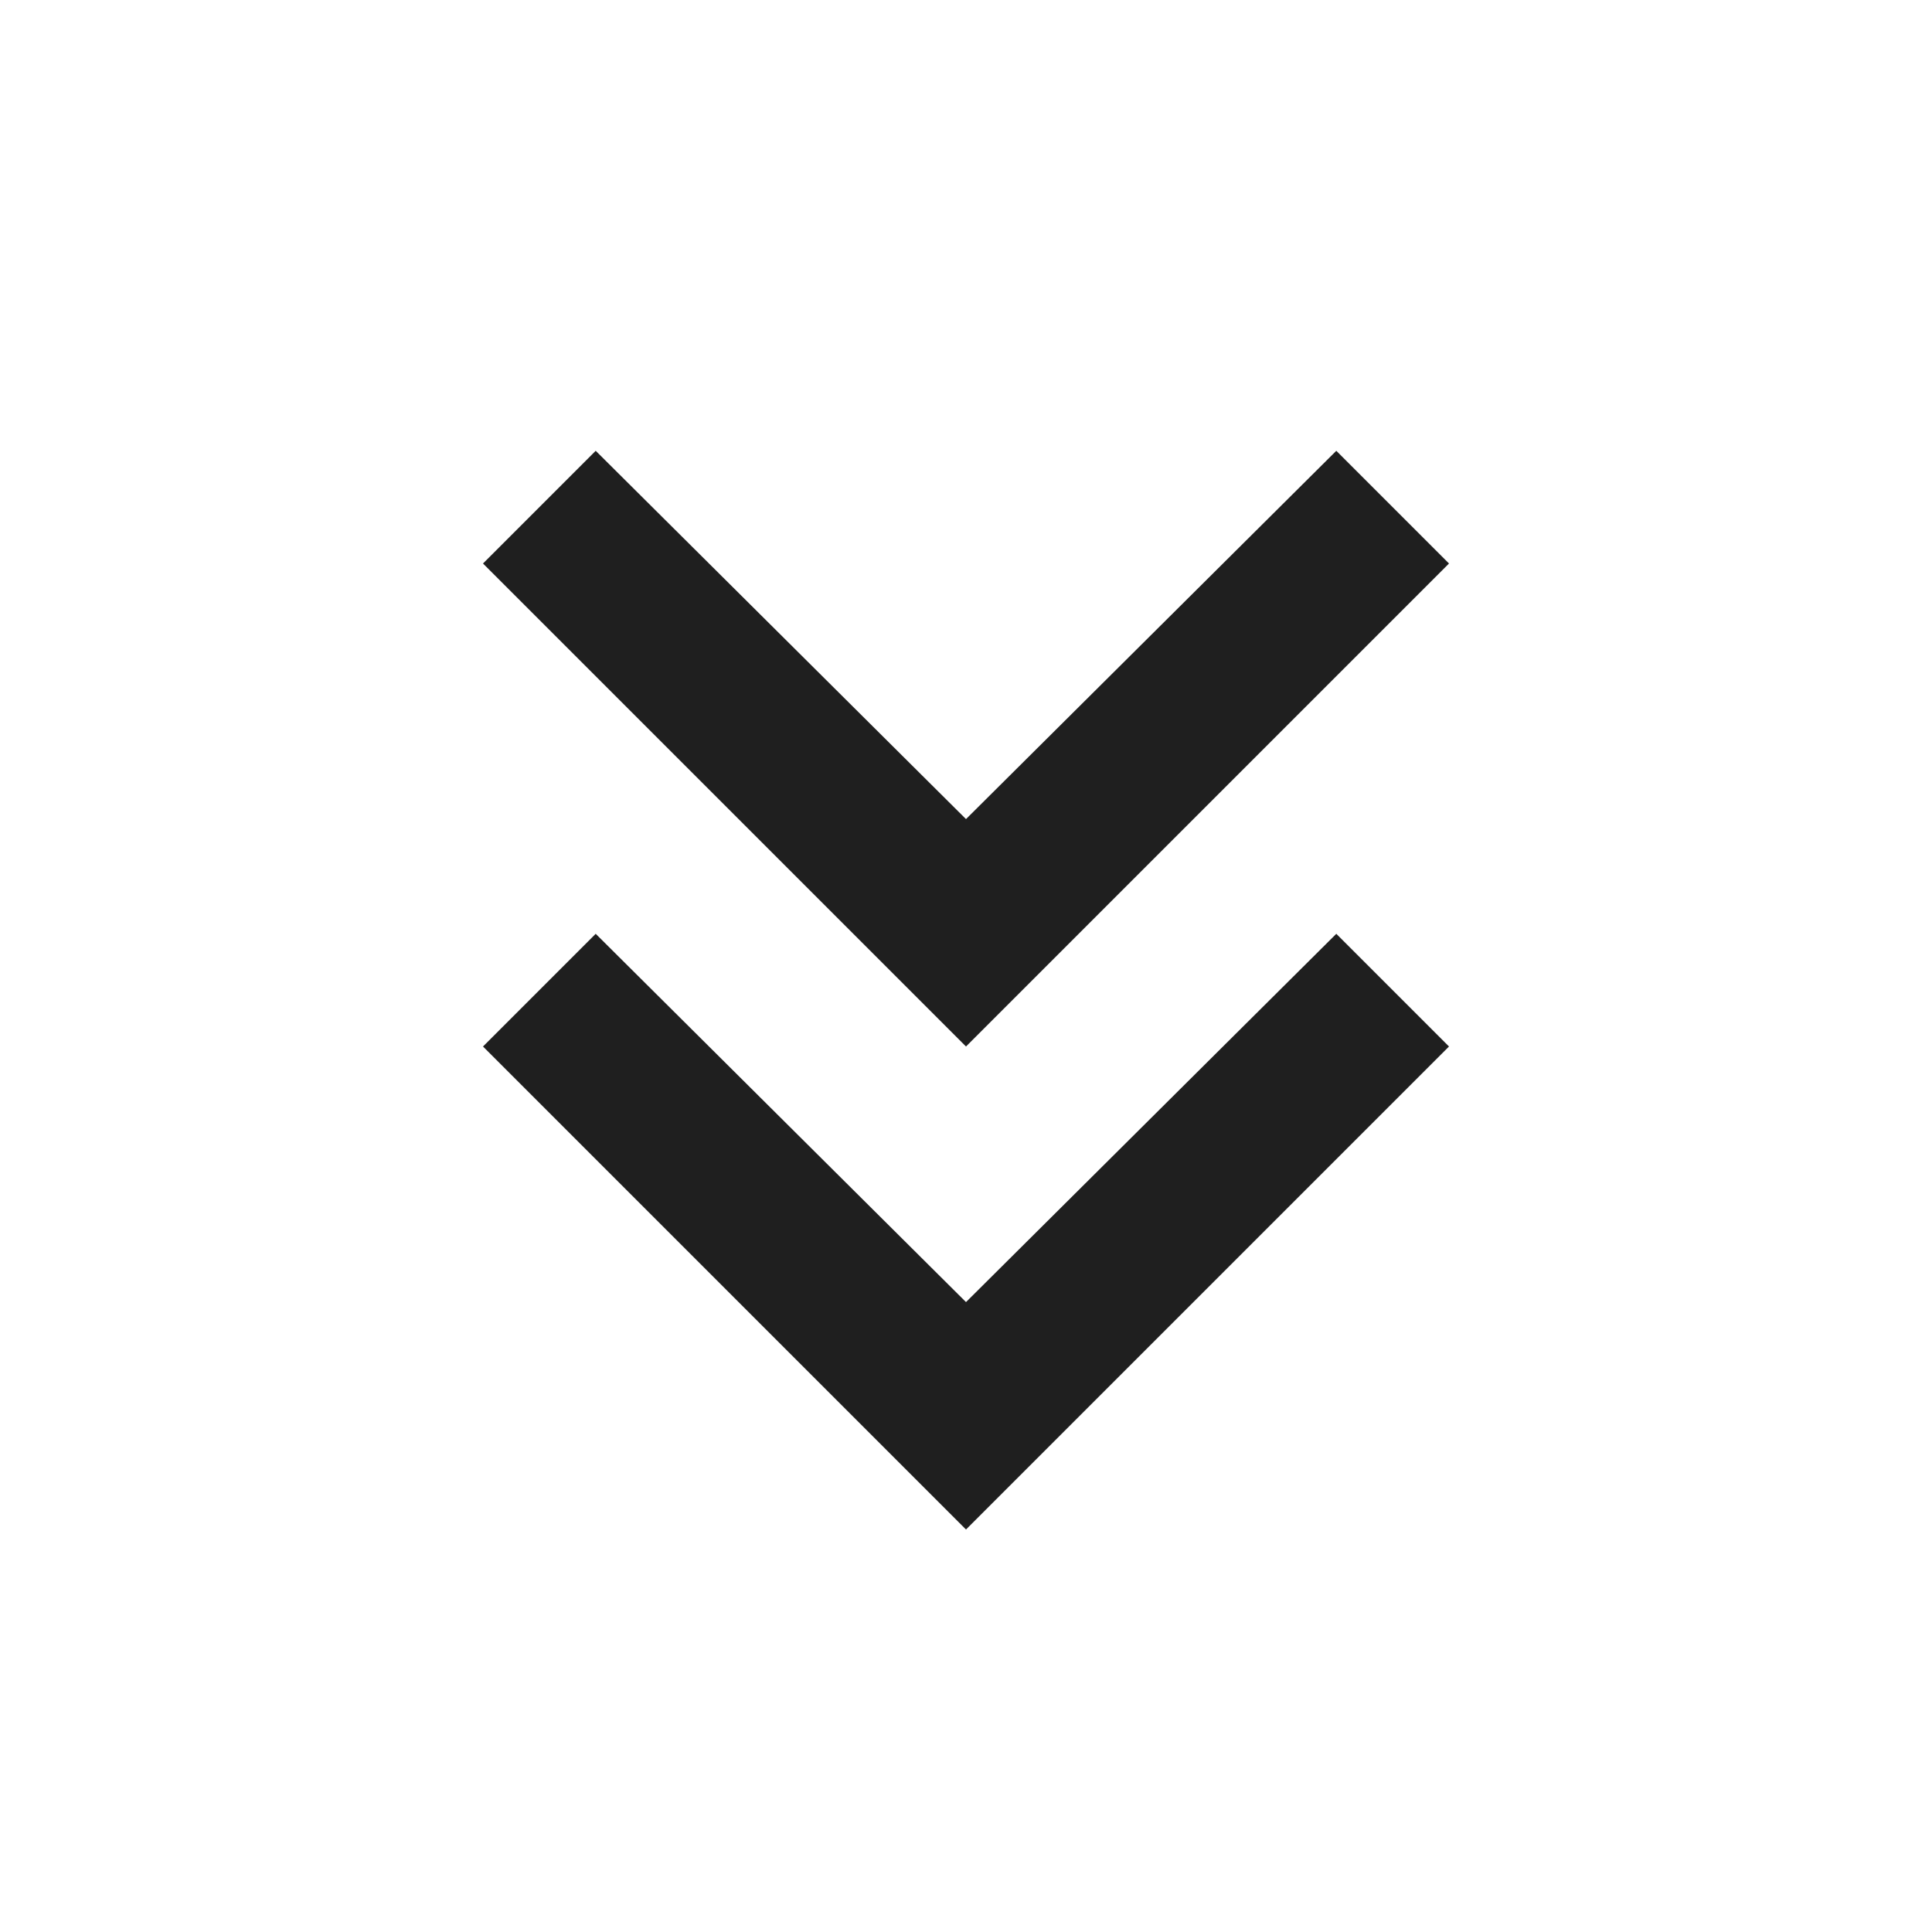
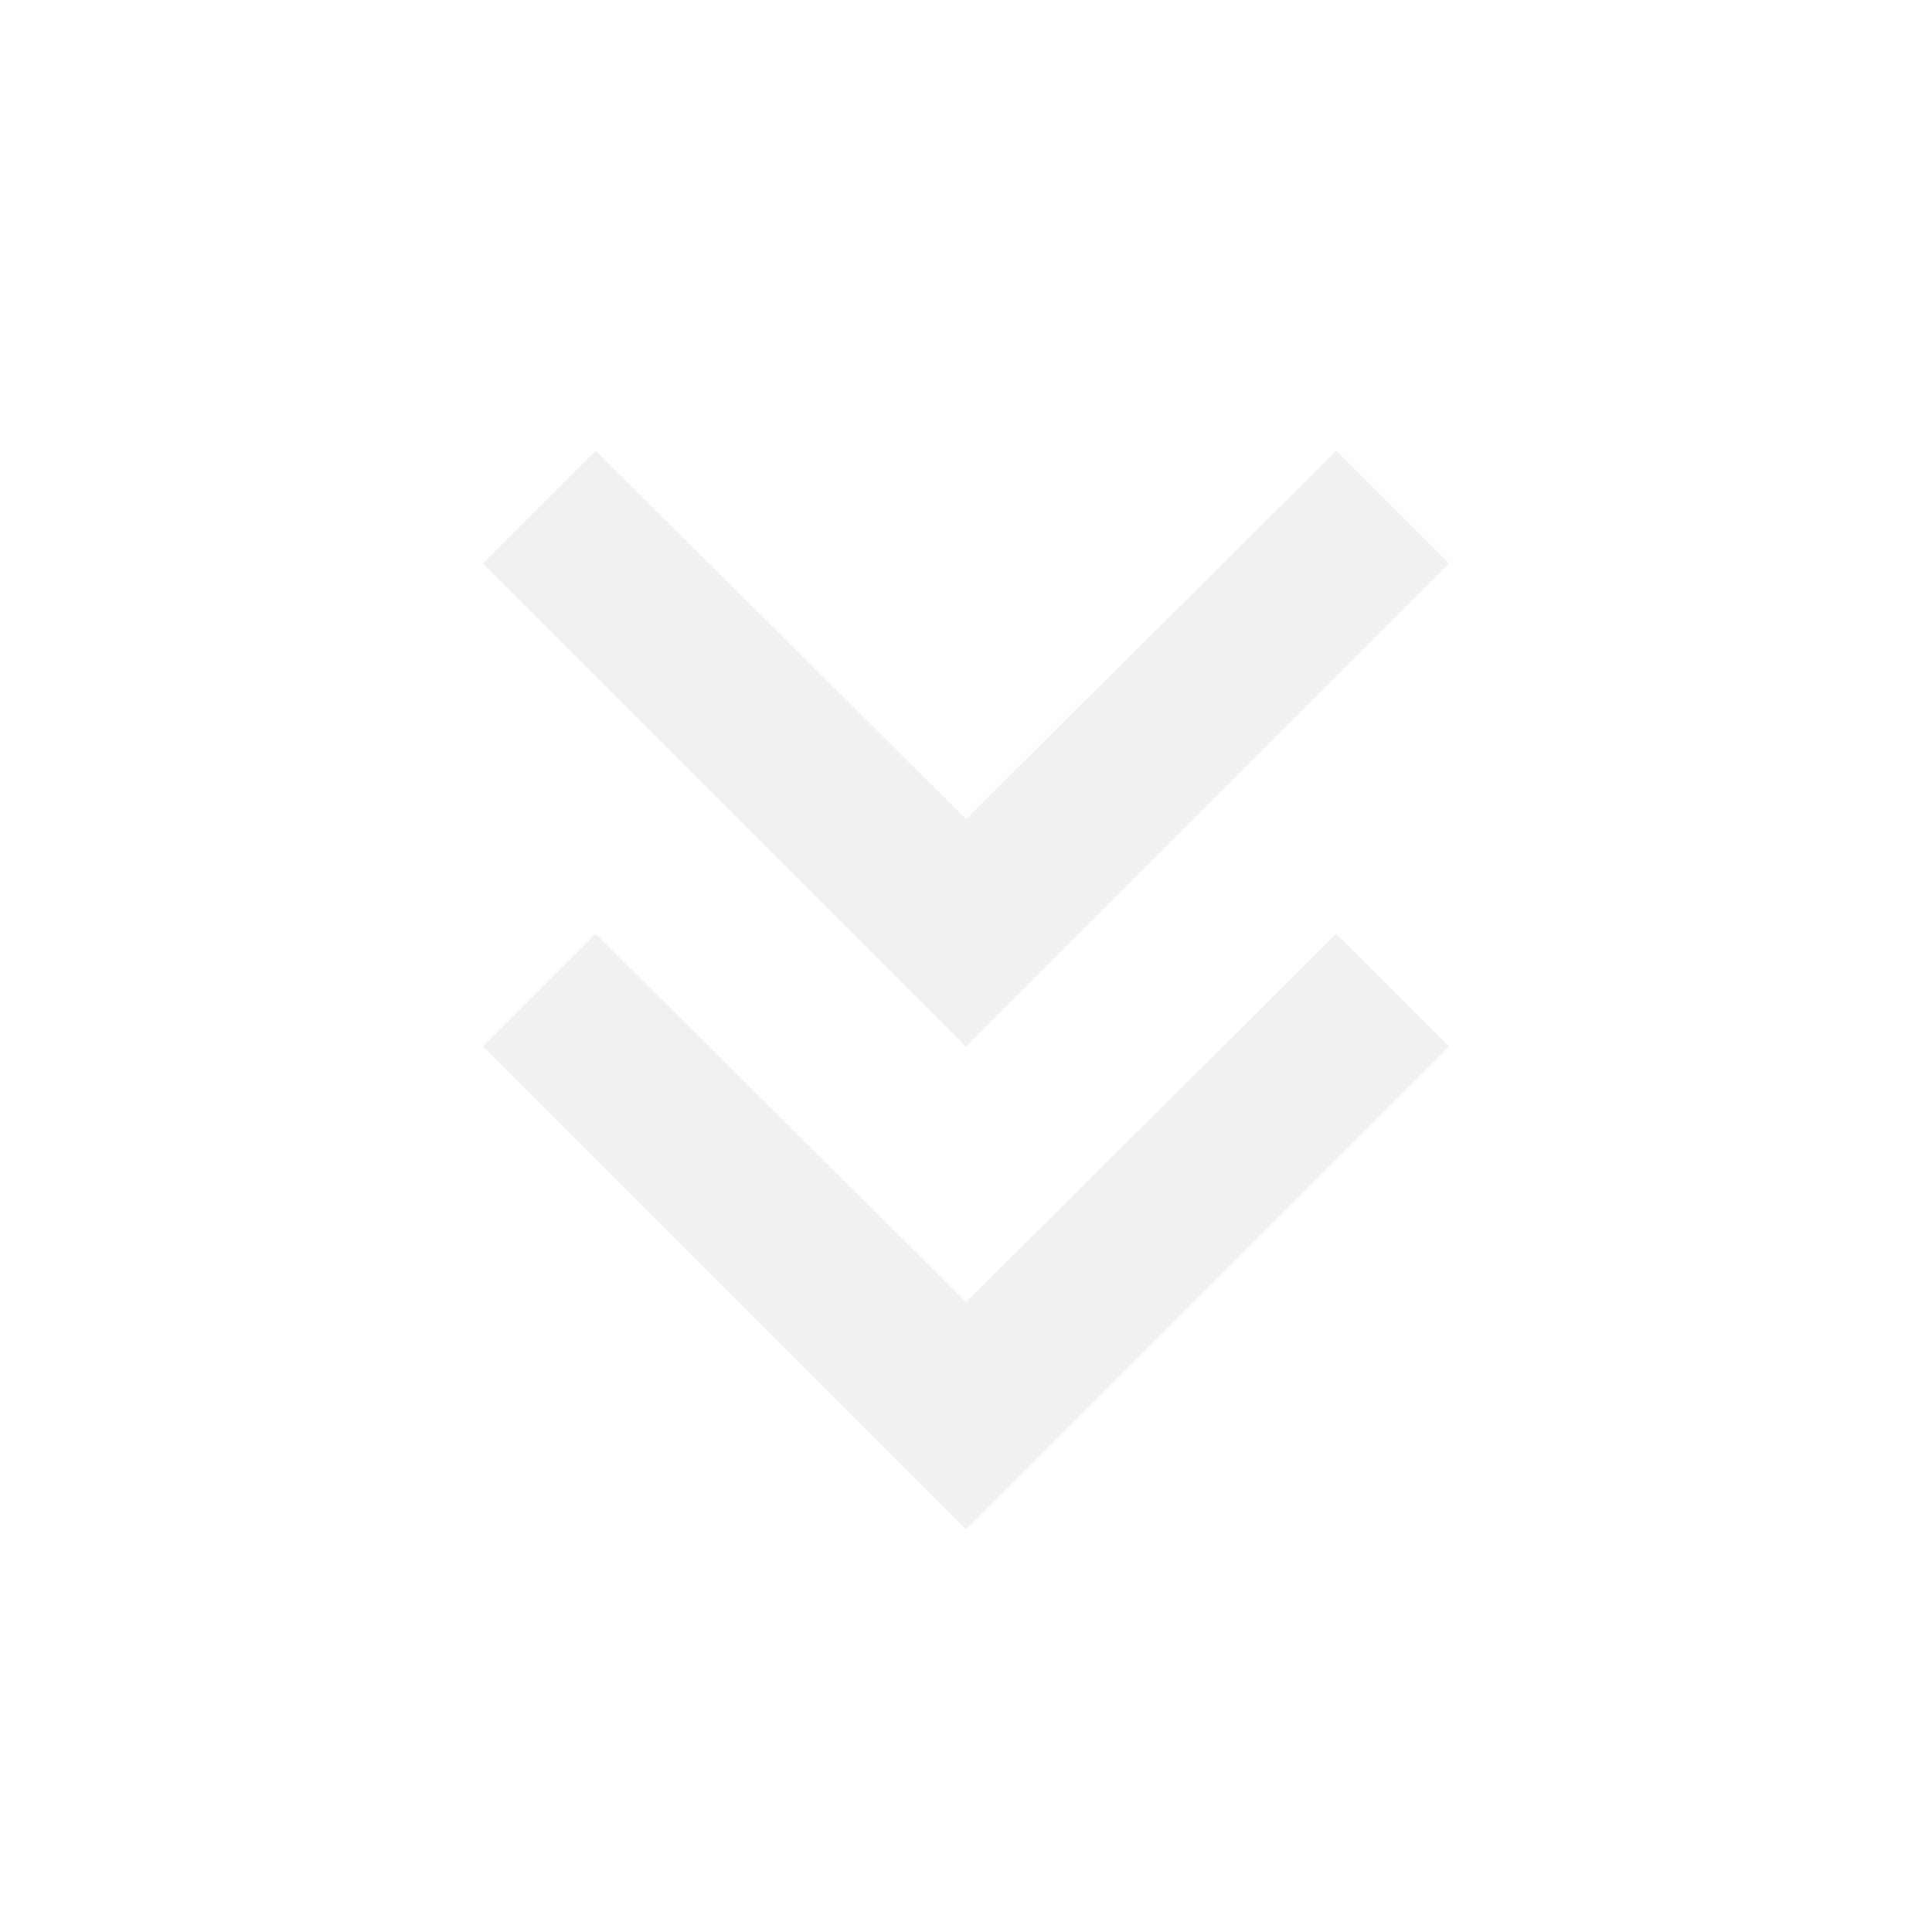
- <svg xmlns="http://www.w3.org/2000/svg" height="24px" viewBox="0 -960 960 960" width="24px" fill="#1f1f1f">
+ <svg xmlns="http://www.w3.org/2000/svg" height="24px" viewBox="0 -960 960 960" width="24px" fill="#f0f0f0">
  <path d="M480-200 240-440l56-56 184 183 184-183 56 56-240 240Zm0-240L240-680l56-56 184 183 184-183 56 56-240 240Z" />
</svg>
